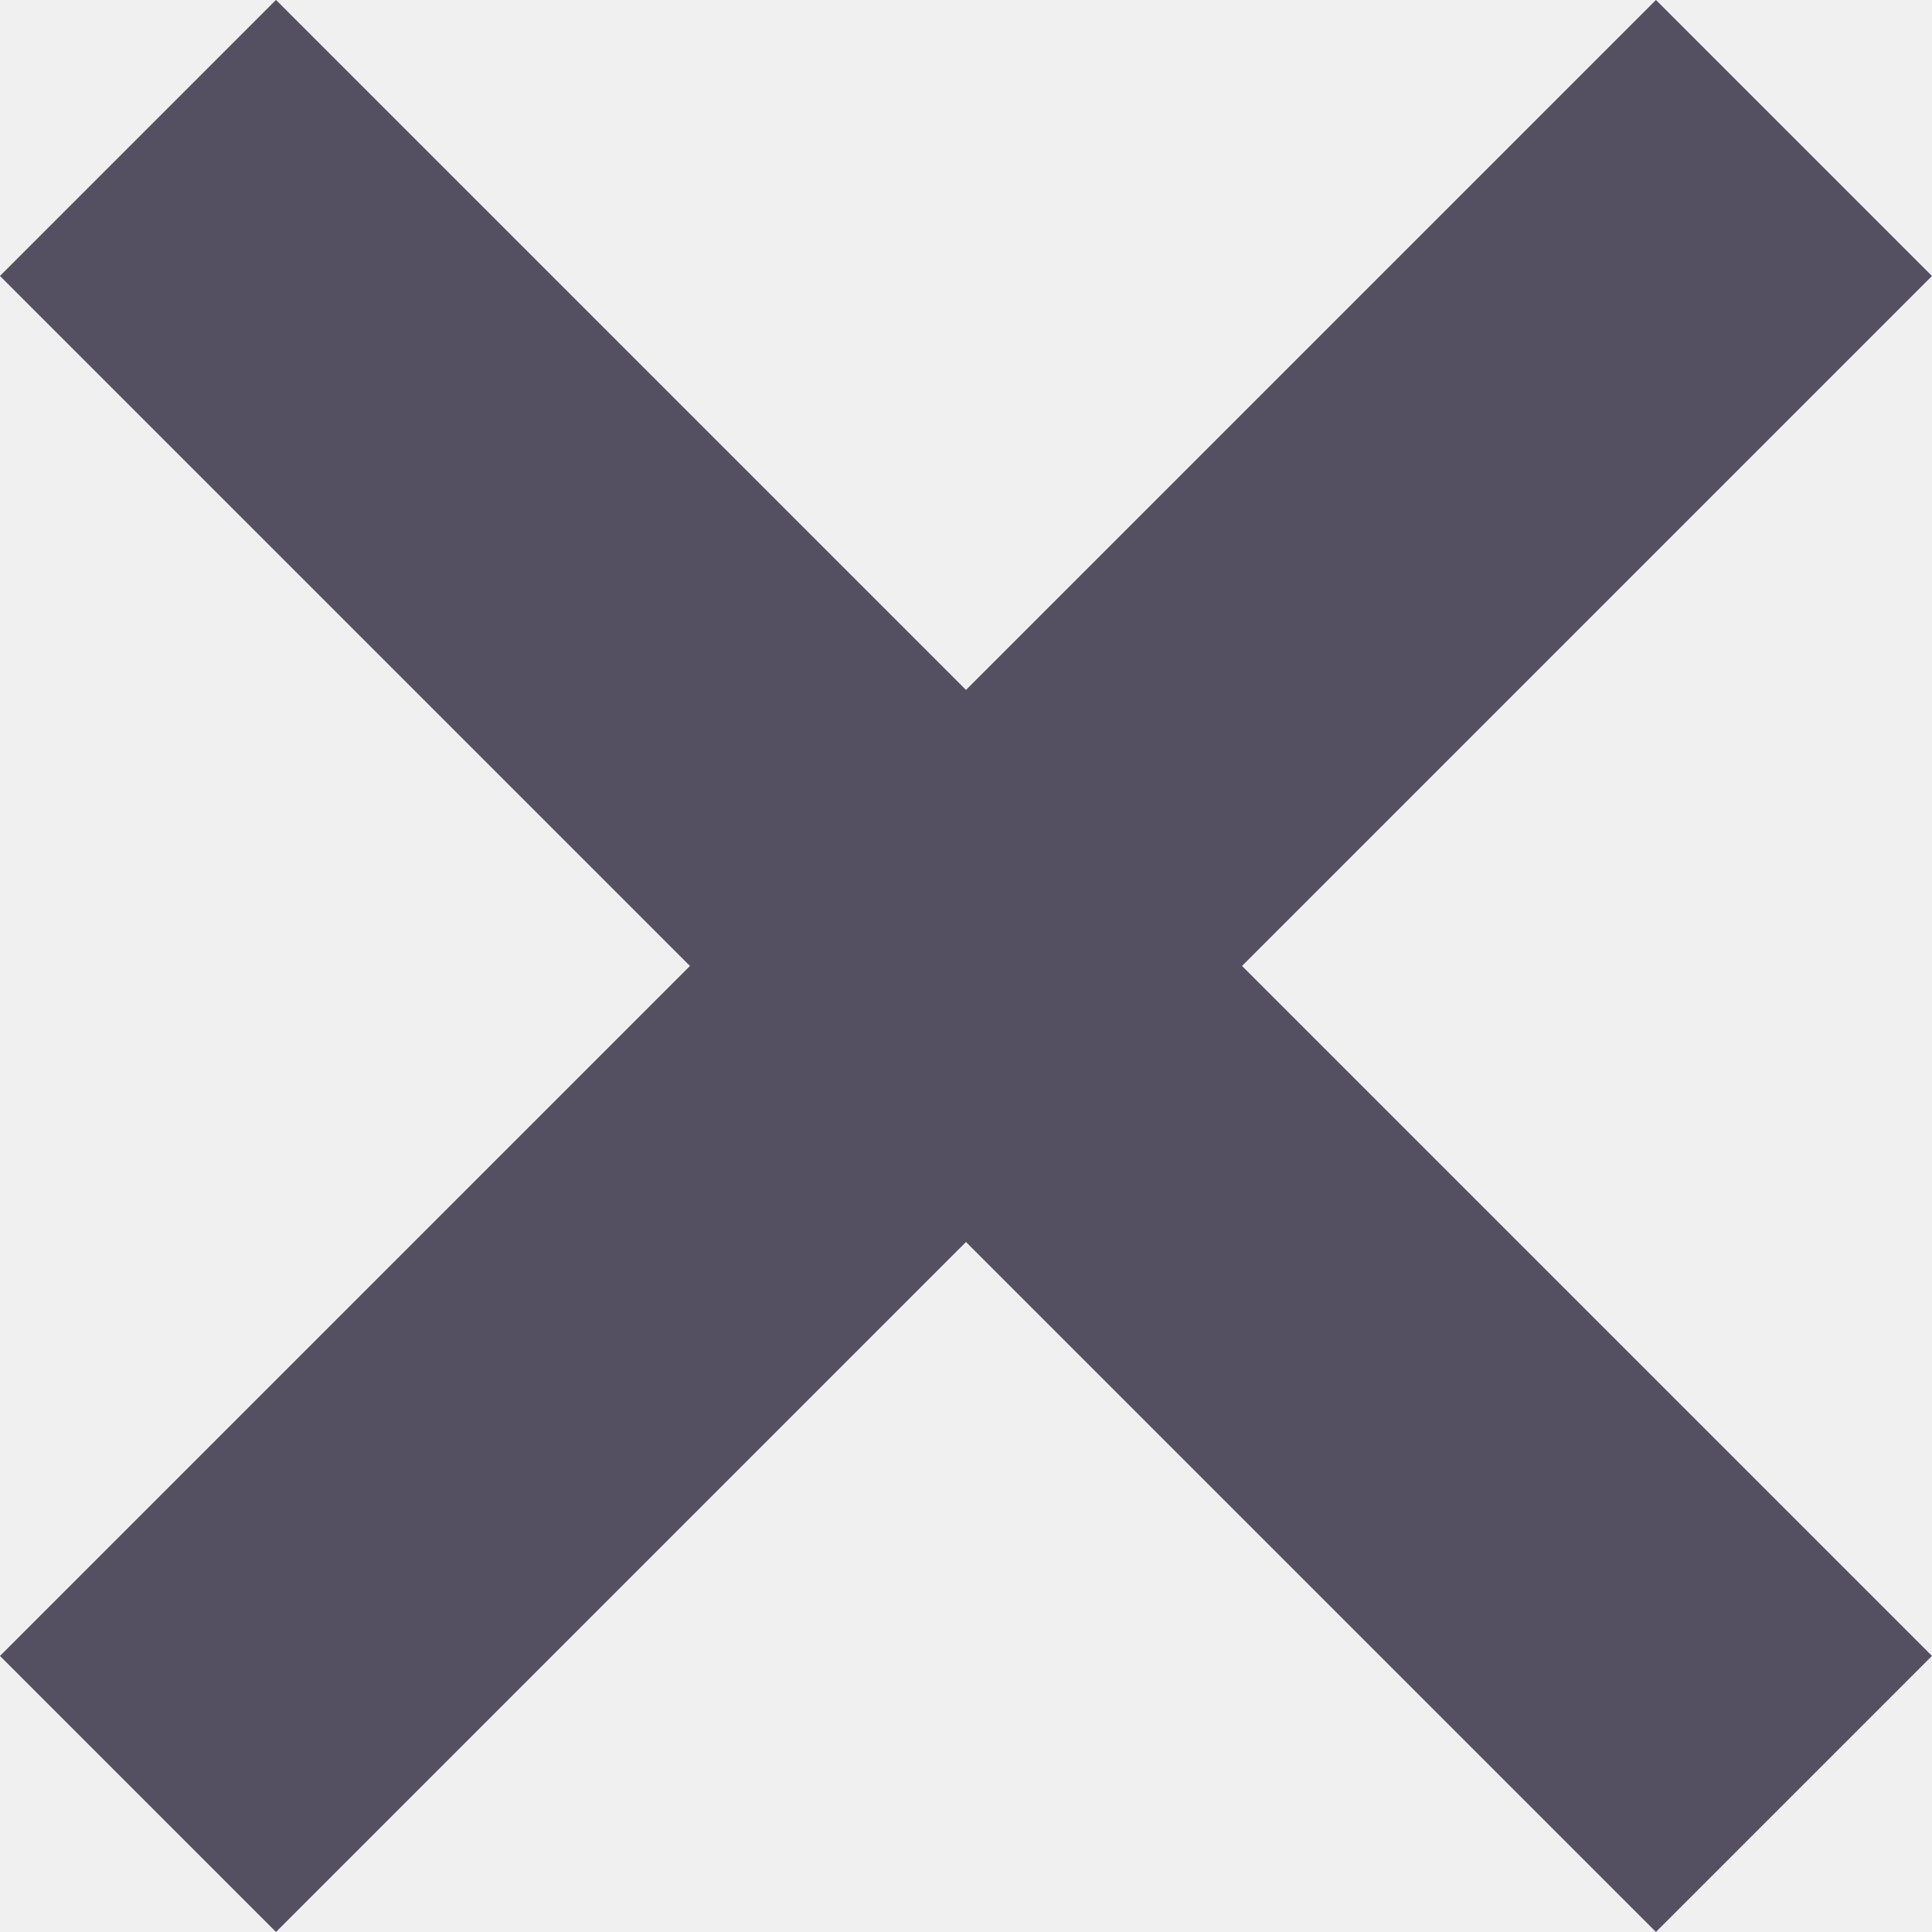
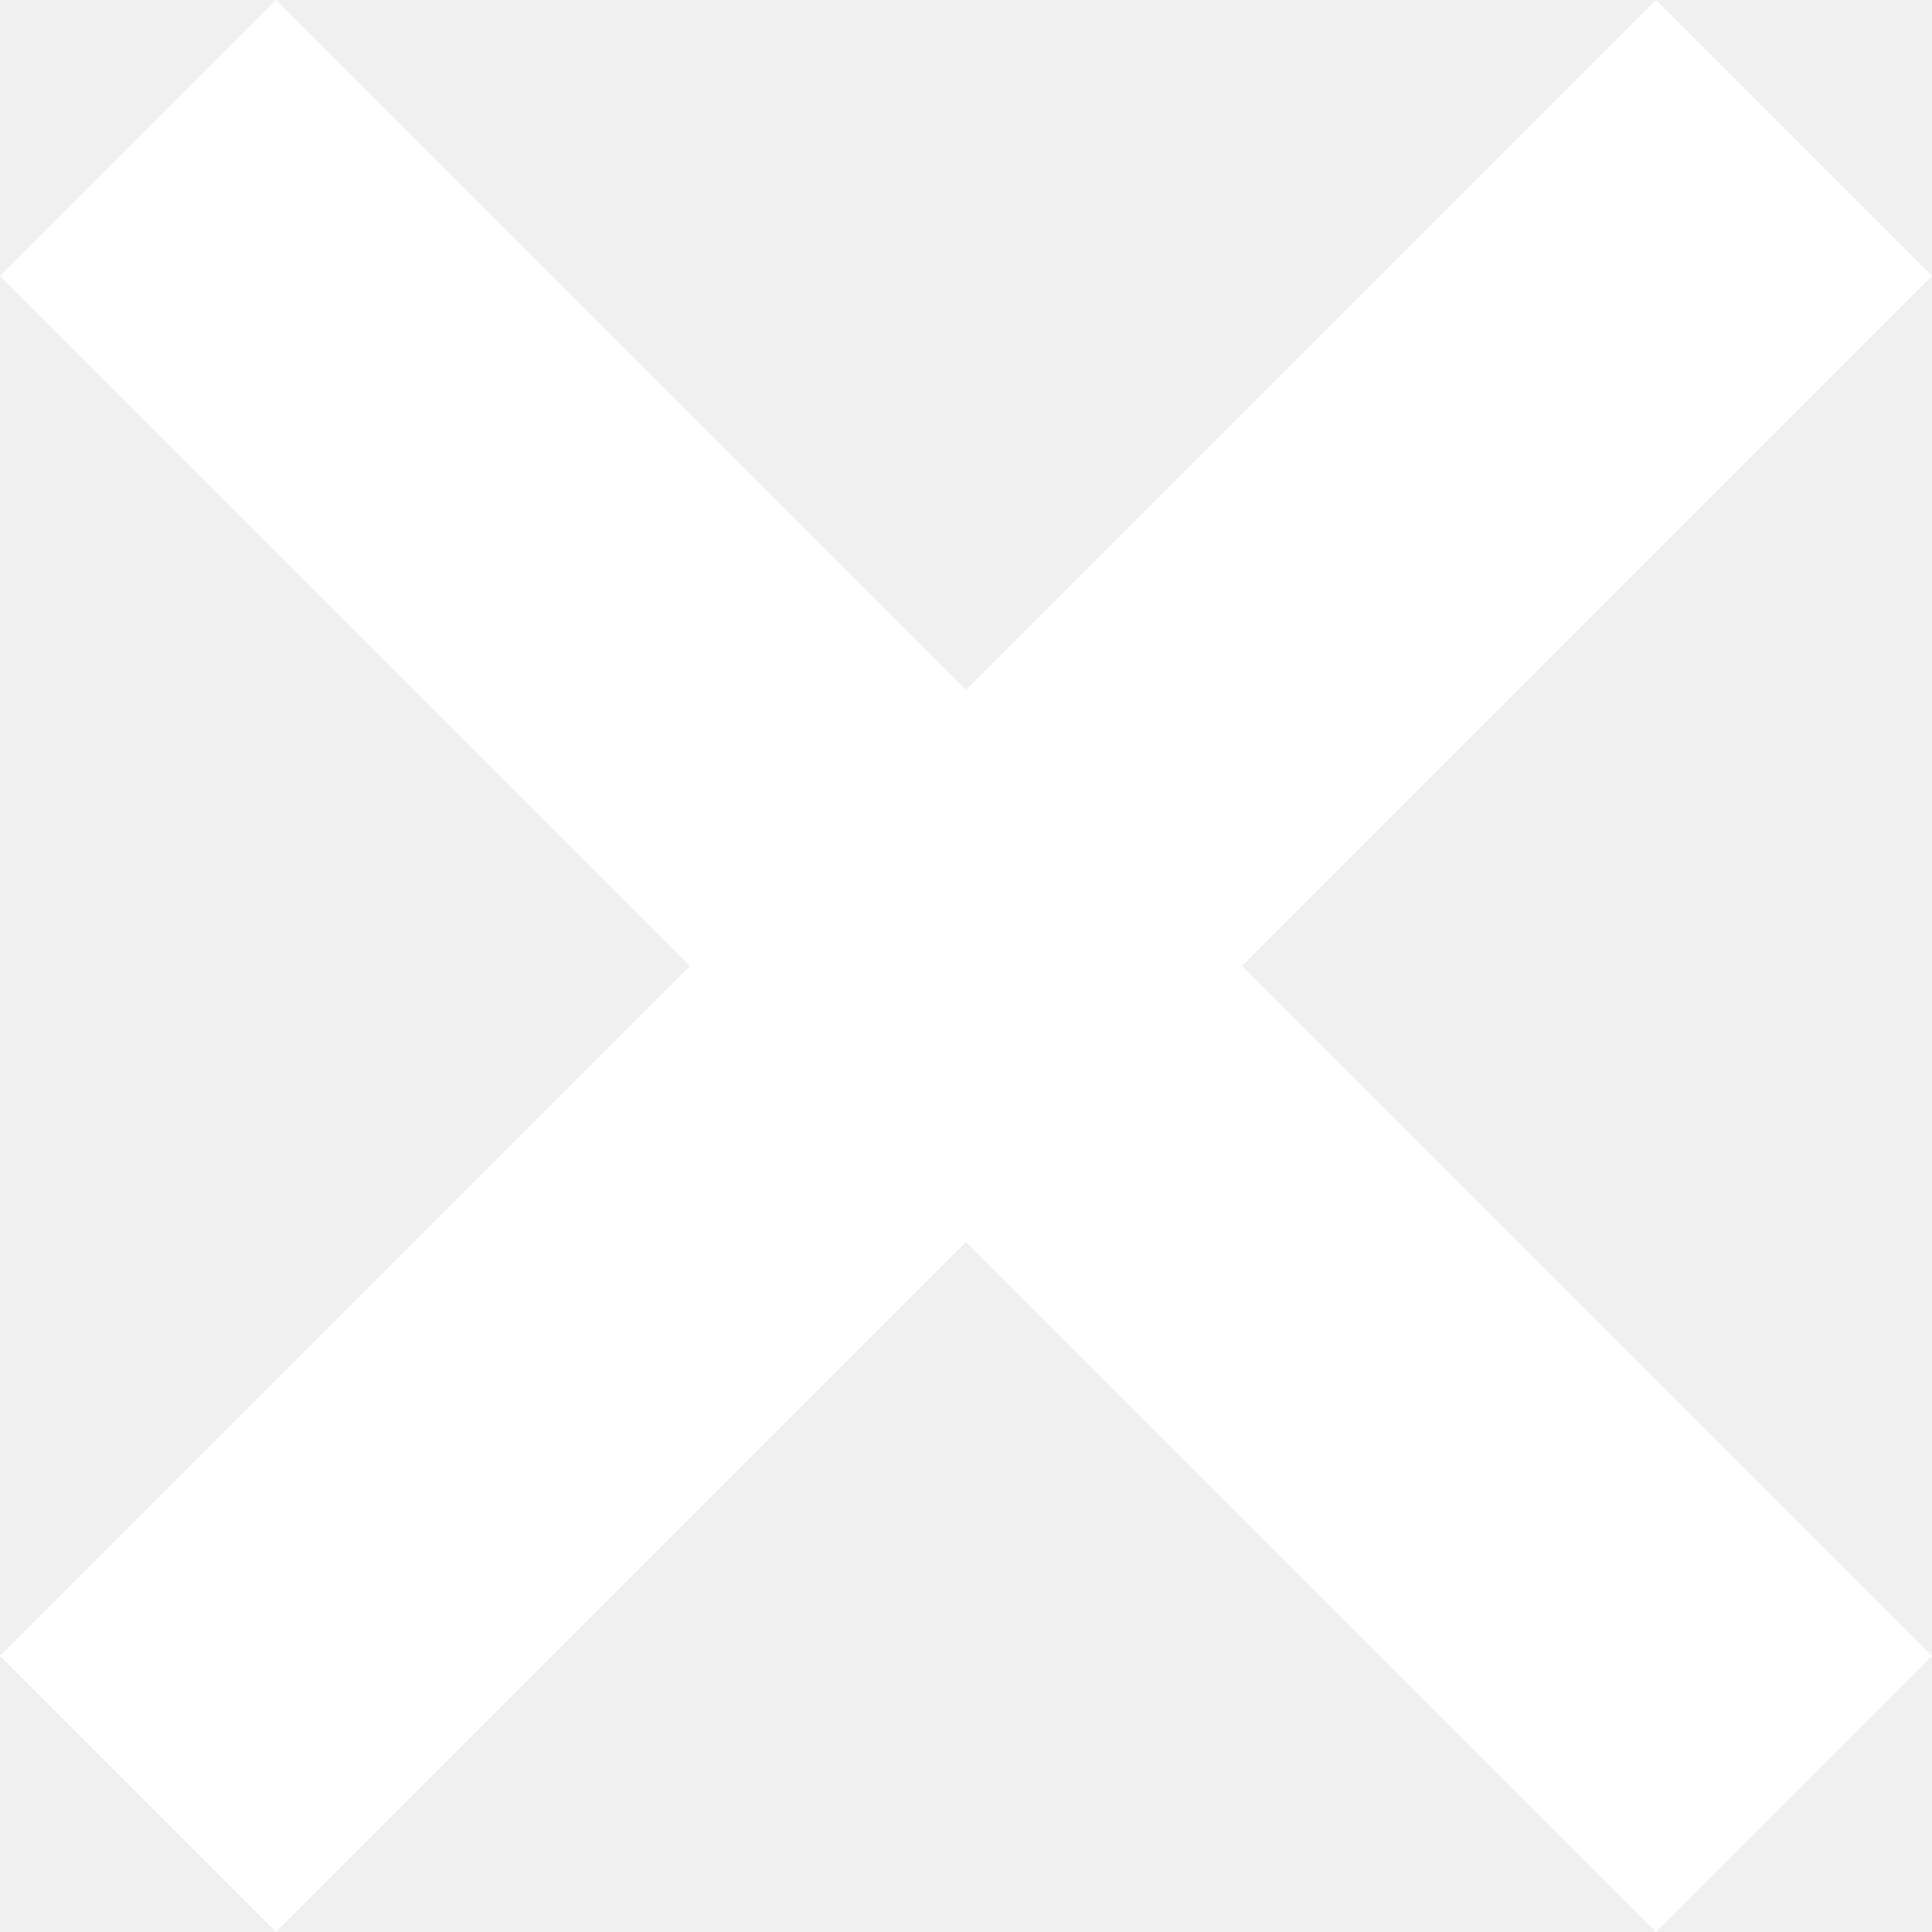
<svg xmlns="http://www.w3.org/2000/svg" width="18" height="18" viewBox="0 0 18 18" fill="none">
-   <rect y="2.571" width="3.637" height="21.819" transform="rotate(-45 0 2.57141)" fill="#555061" />
-   <rect x="15.428" width="3.637" height="21.819" transform="rotate(45 15.4285 0)" fill="#555061" />
+   <rect y="2.571" width="3.637" height="21.819" transform="rotate(-45 0 2.57141)" fill="#ffffff" />
+   <rect x="15.428" width="3.637" height="21.819" transform="rotate(45 15.4285 0)" fill="#ffffff" />
</svg>
